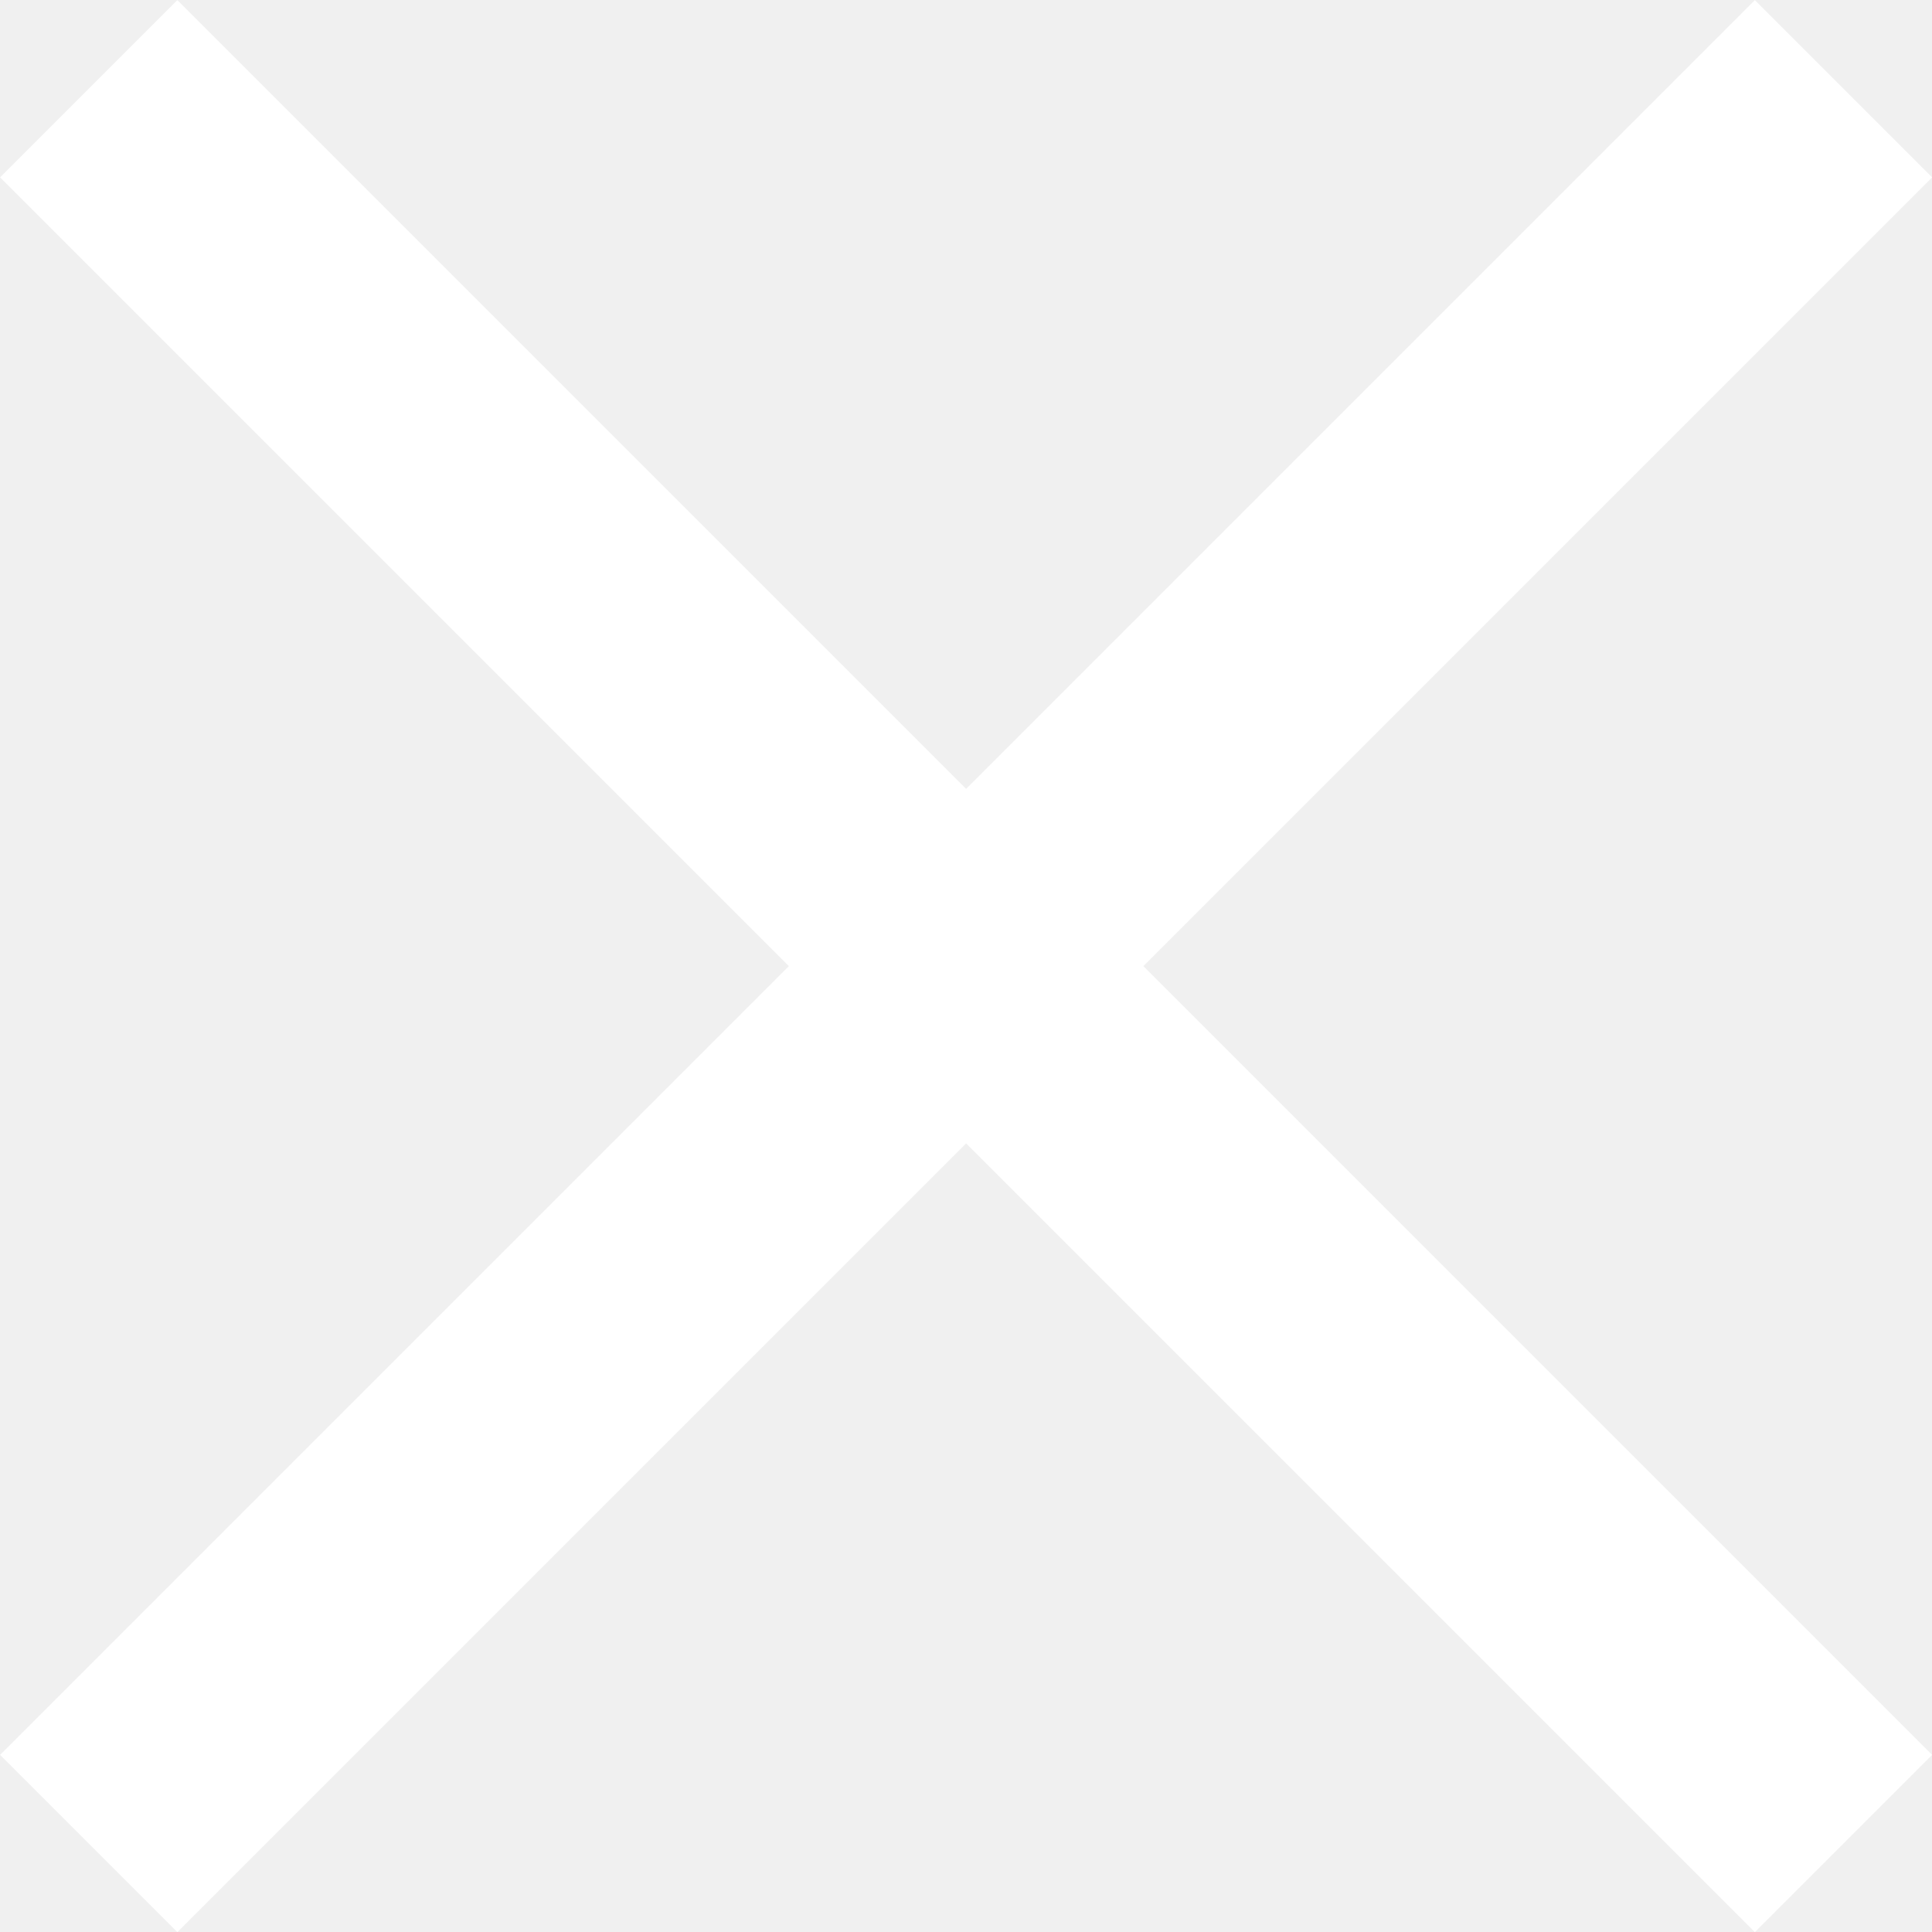
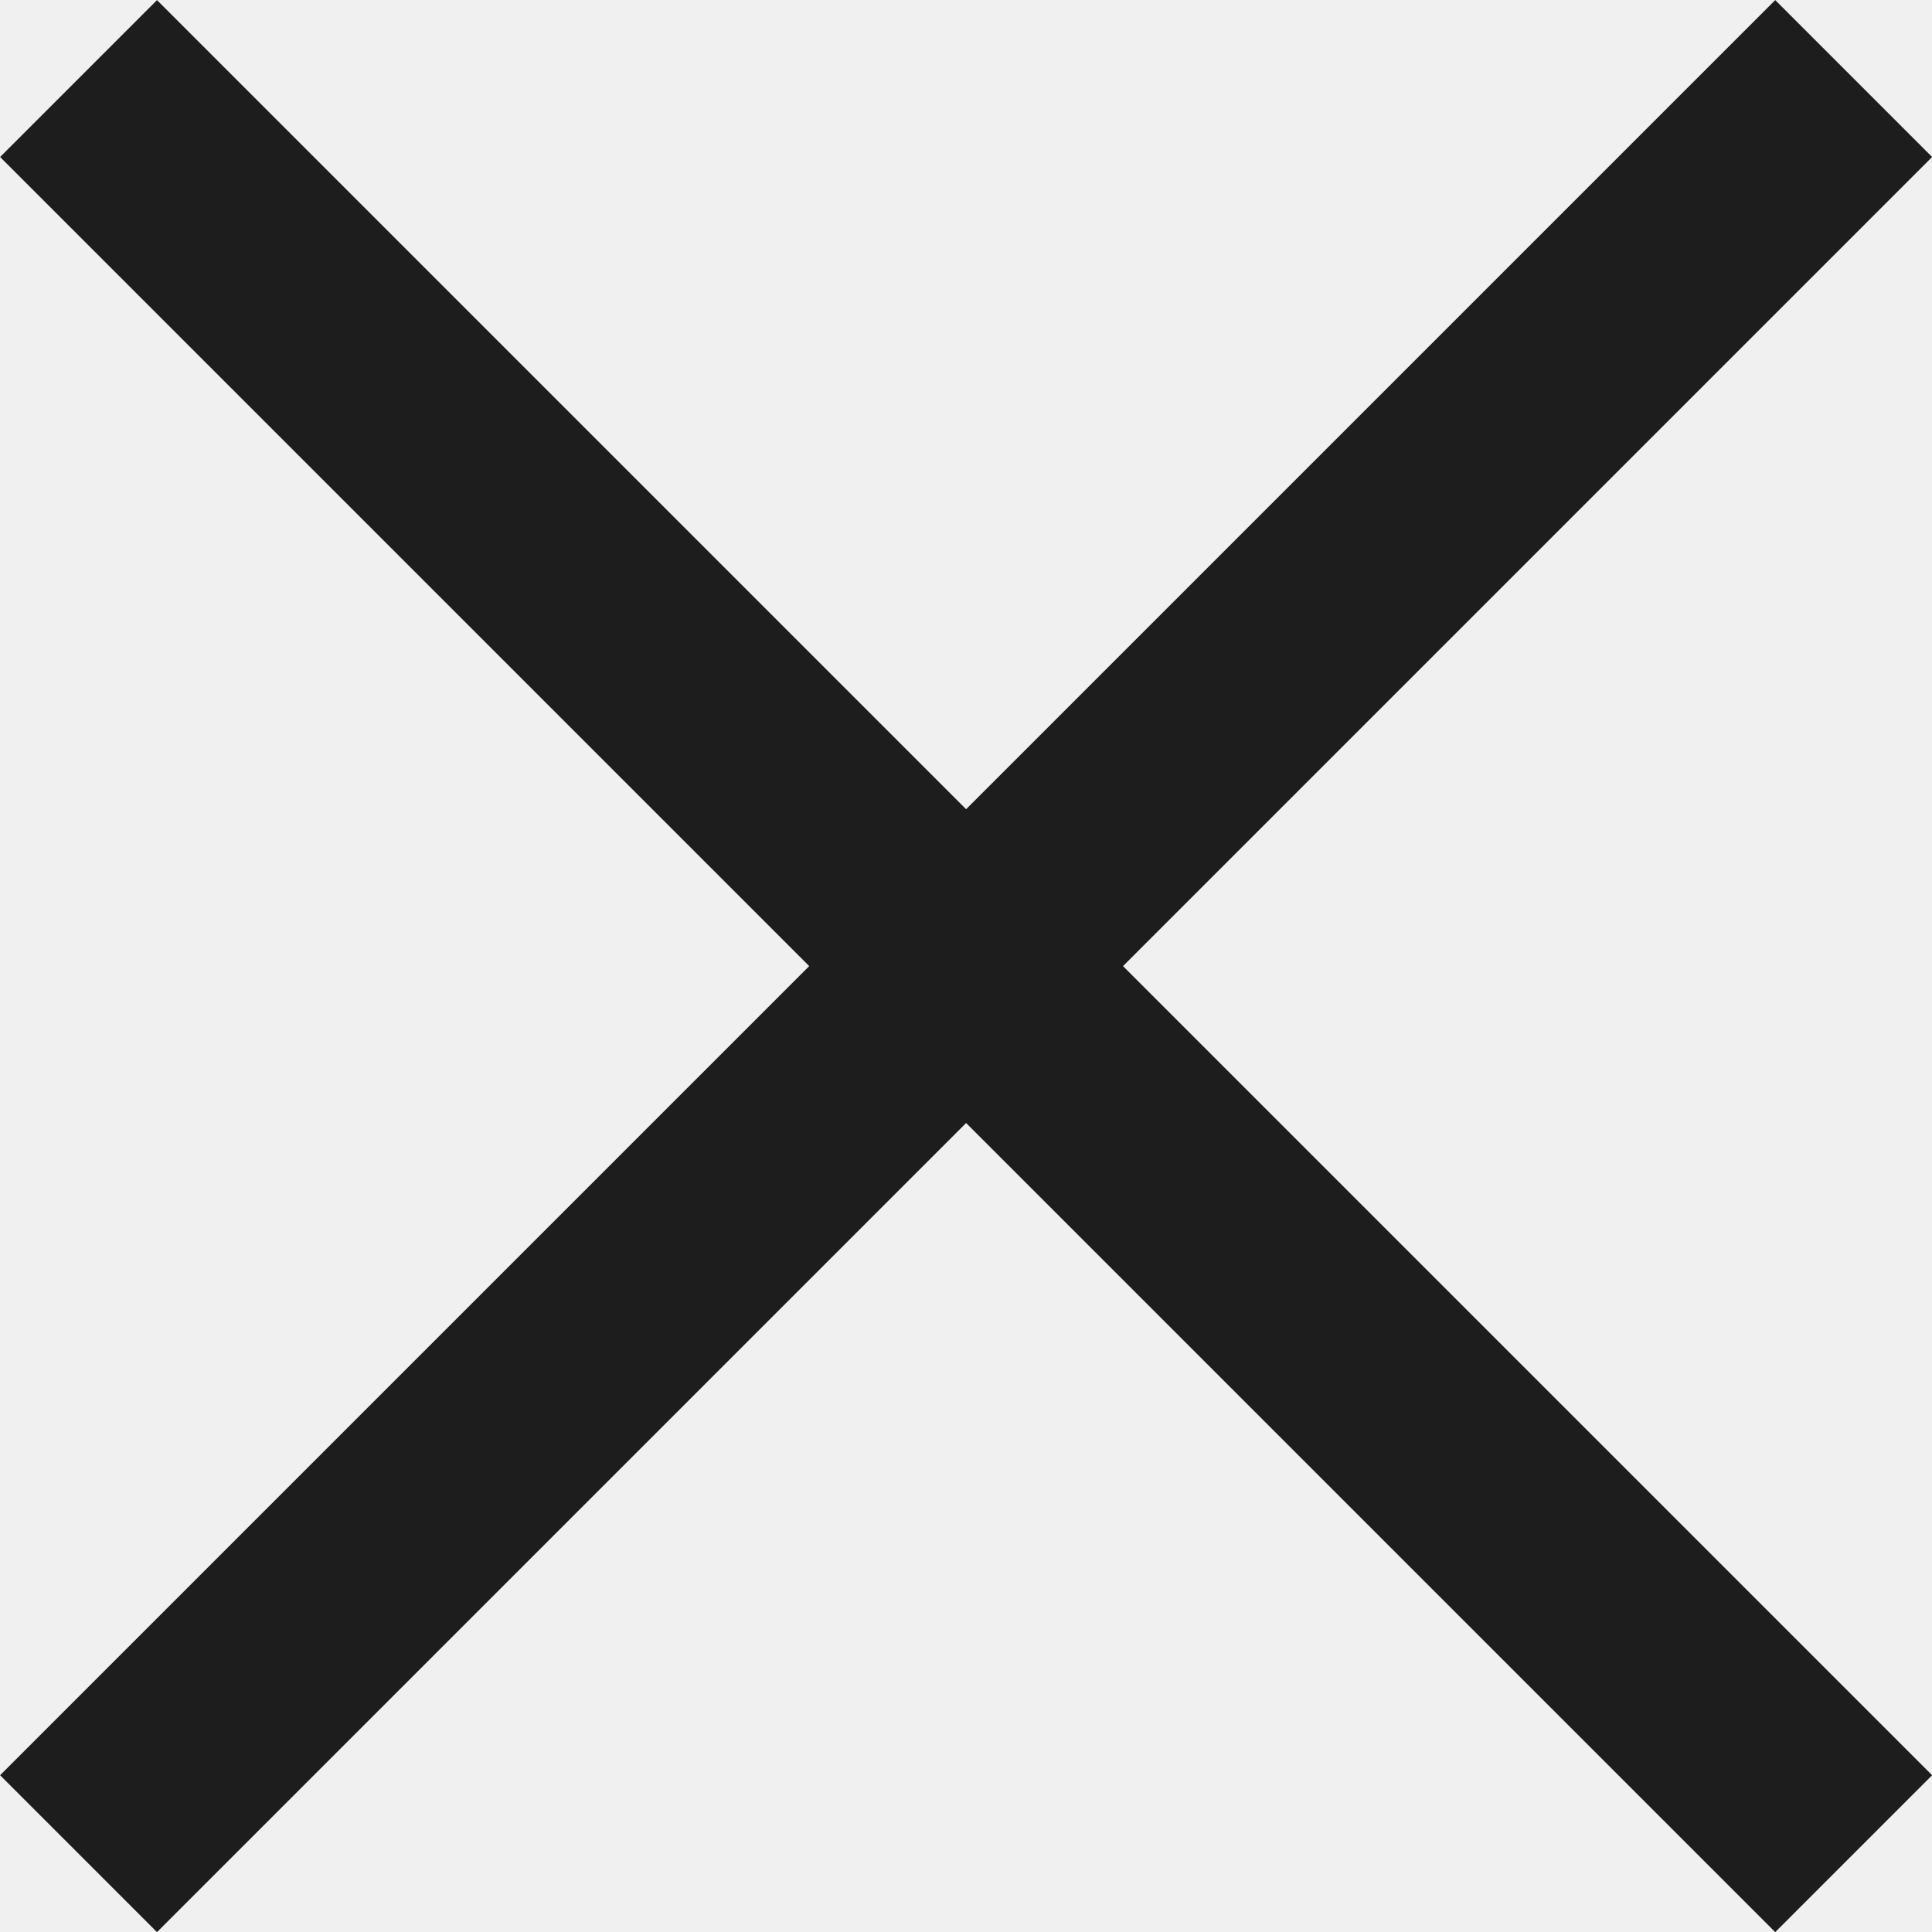
- <svg xmlns="http://www.w3.org/2000/svg" width="7.707" height="7.707" viewBox="0 0 7.707 7.707">
-   <g id="그룹_141" data-name="그룹 141" transform="translate(0.354 0.354)">
-     <line id="선_56" data-name="선 56" y1="7" x2="7" fill="none" stroke="#fff" stroke-width="1" />
-     <line id="선_57" data-name="선 57" x2="7" y2="7" fill="none" stroke="#fff" stroke-width="1" />
+ <svg xmlns="http://www.w3.org/2000/svg" width="8.707" height="8.707" viewBox="0 0 8.707 8.707">
+   <g id="그룹_237" data-name="그룹 237" transform="translate(0.354 0.354)">
+     <line id="선_56" data-name="선 56" y1="8" x2="8" fill="none" stroke="#1d1d1d" stroke-width="1" />
+     <line id="선_57" data-name="선 57" x2="8" y2="8" fill="none" stroke="#1d1d1d" stroke-width="1" />
  </g>
</svg>
